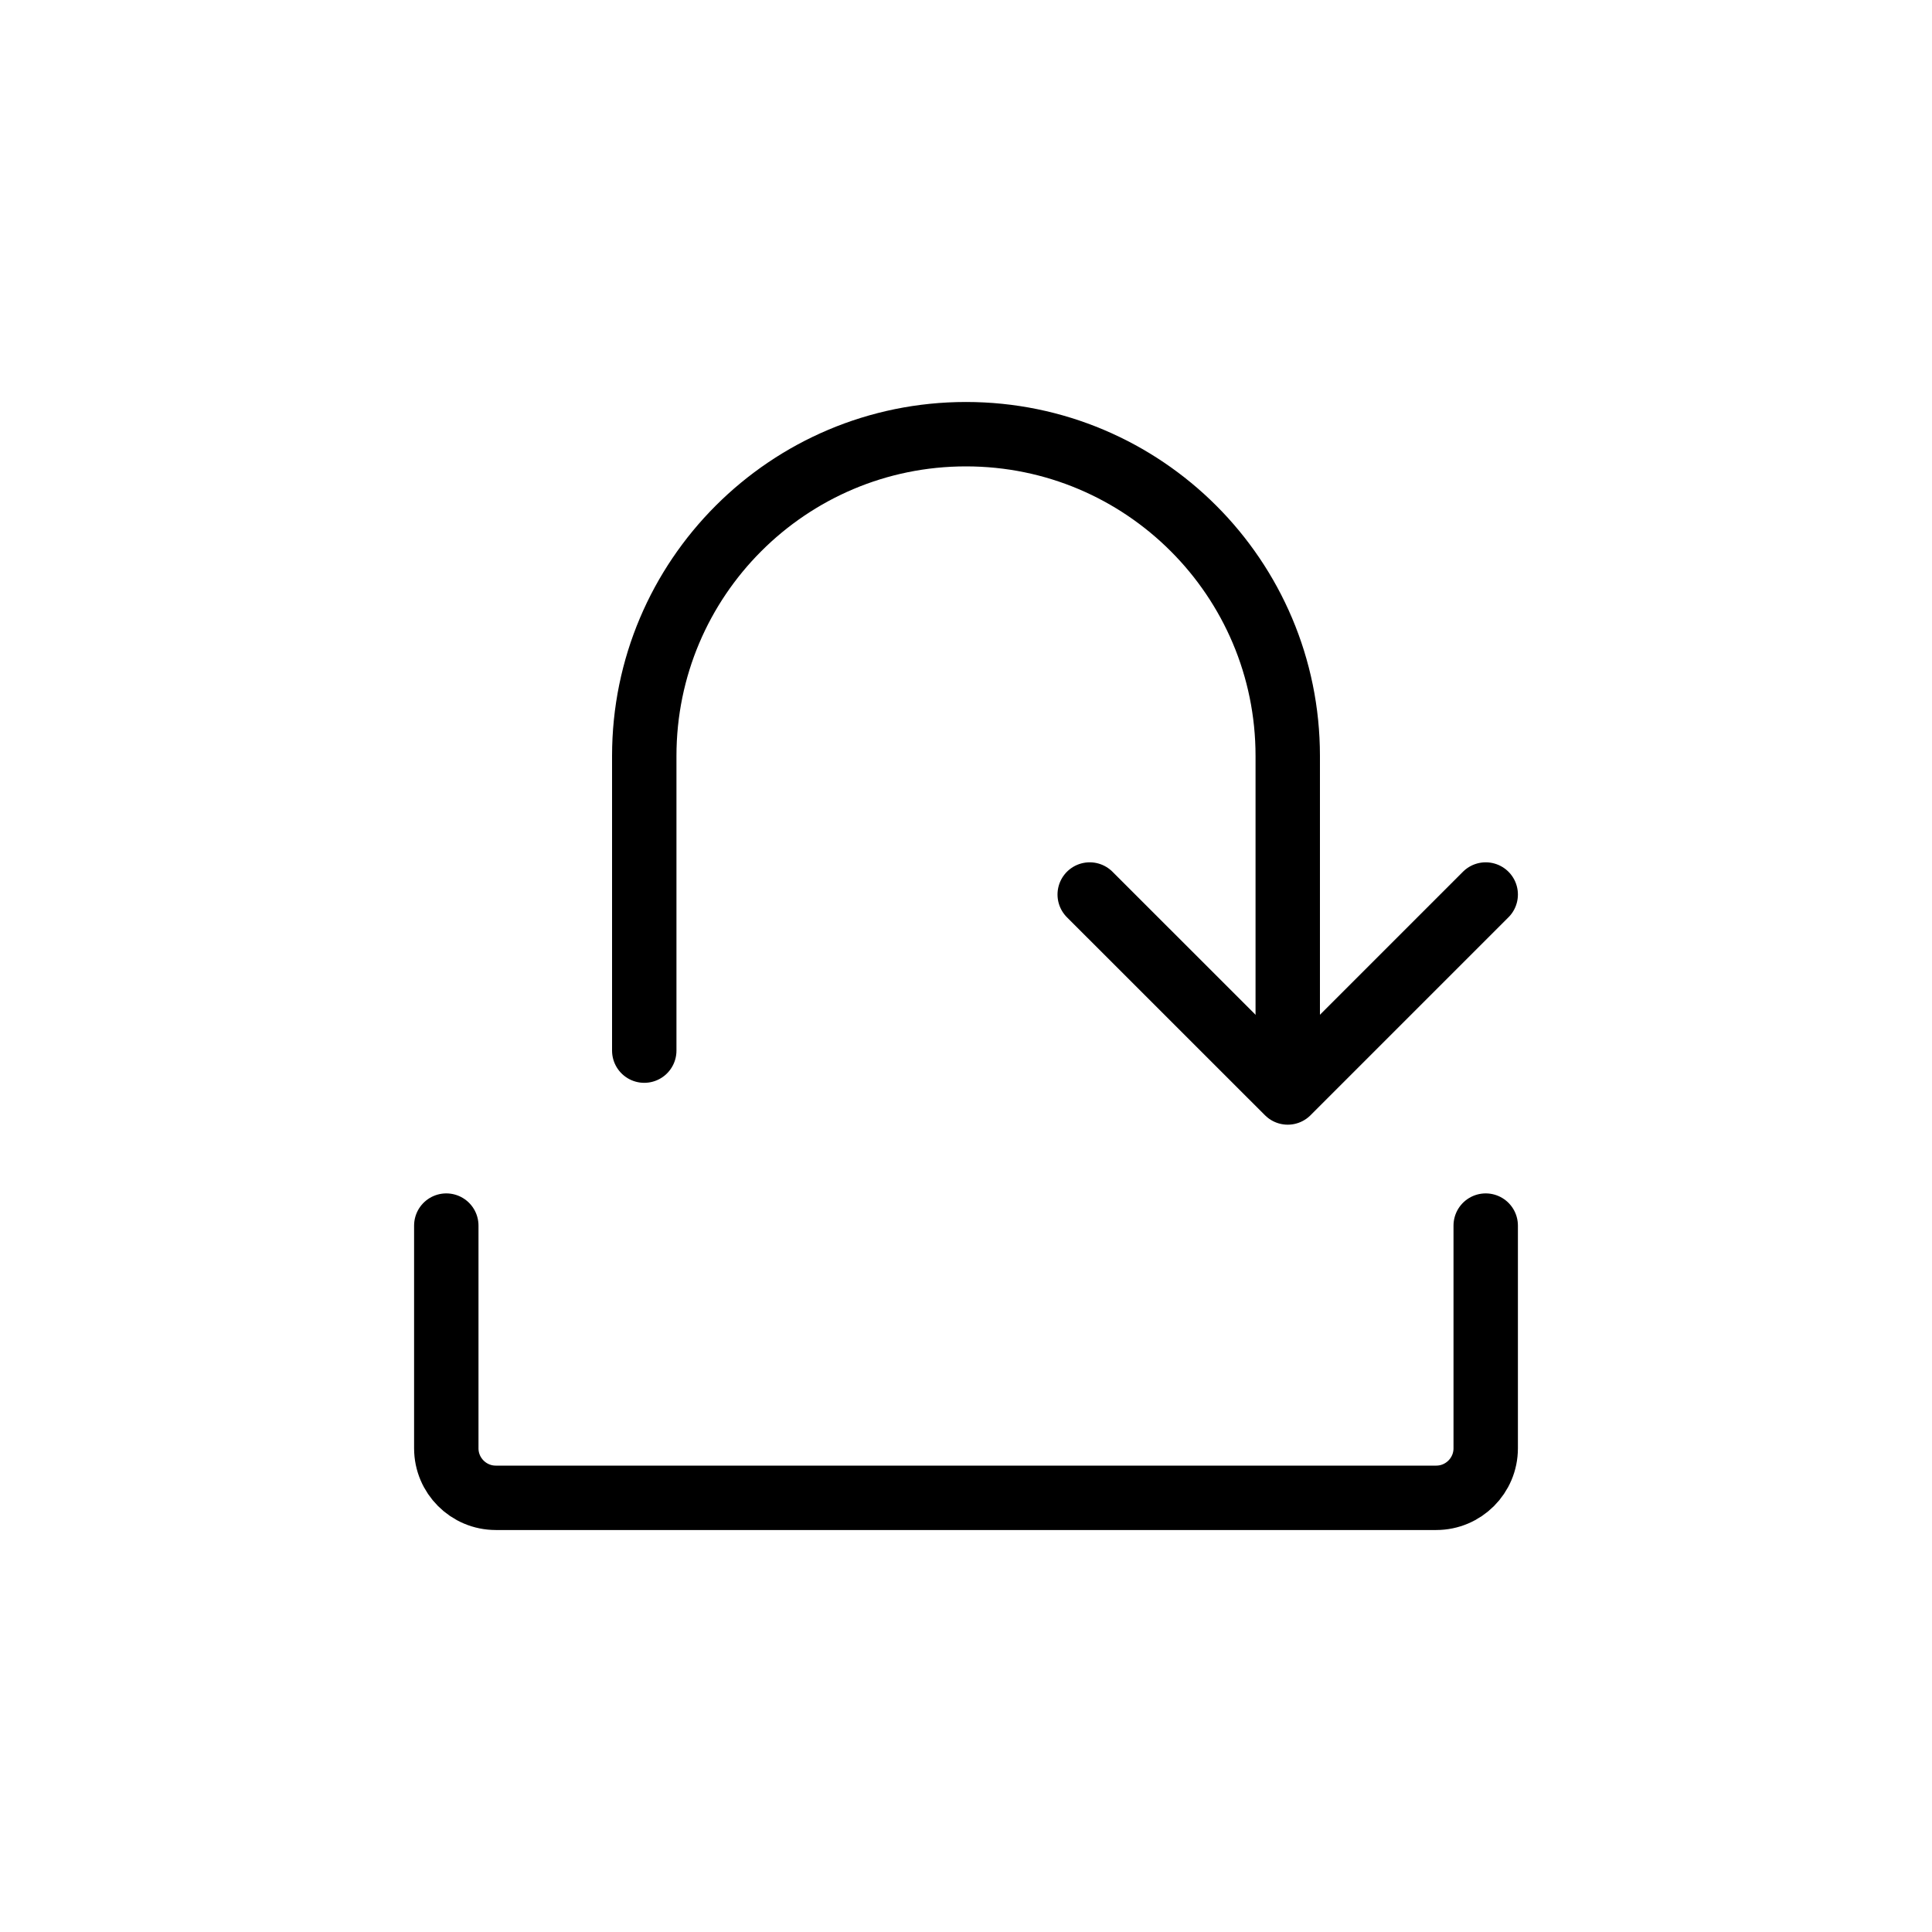
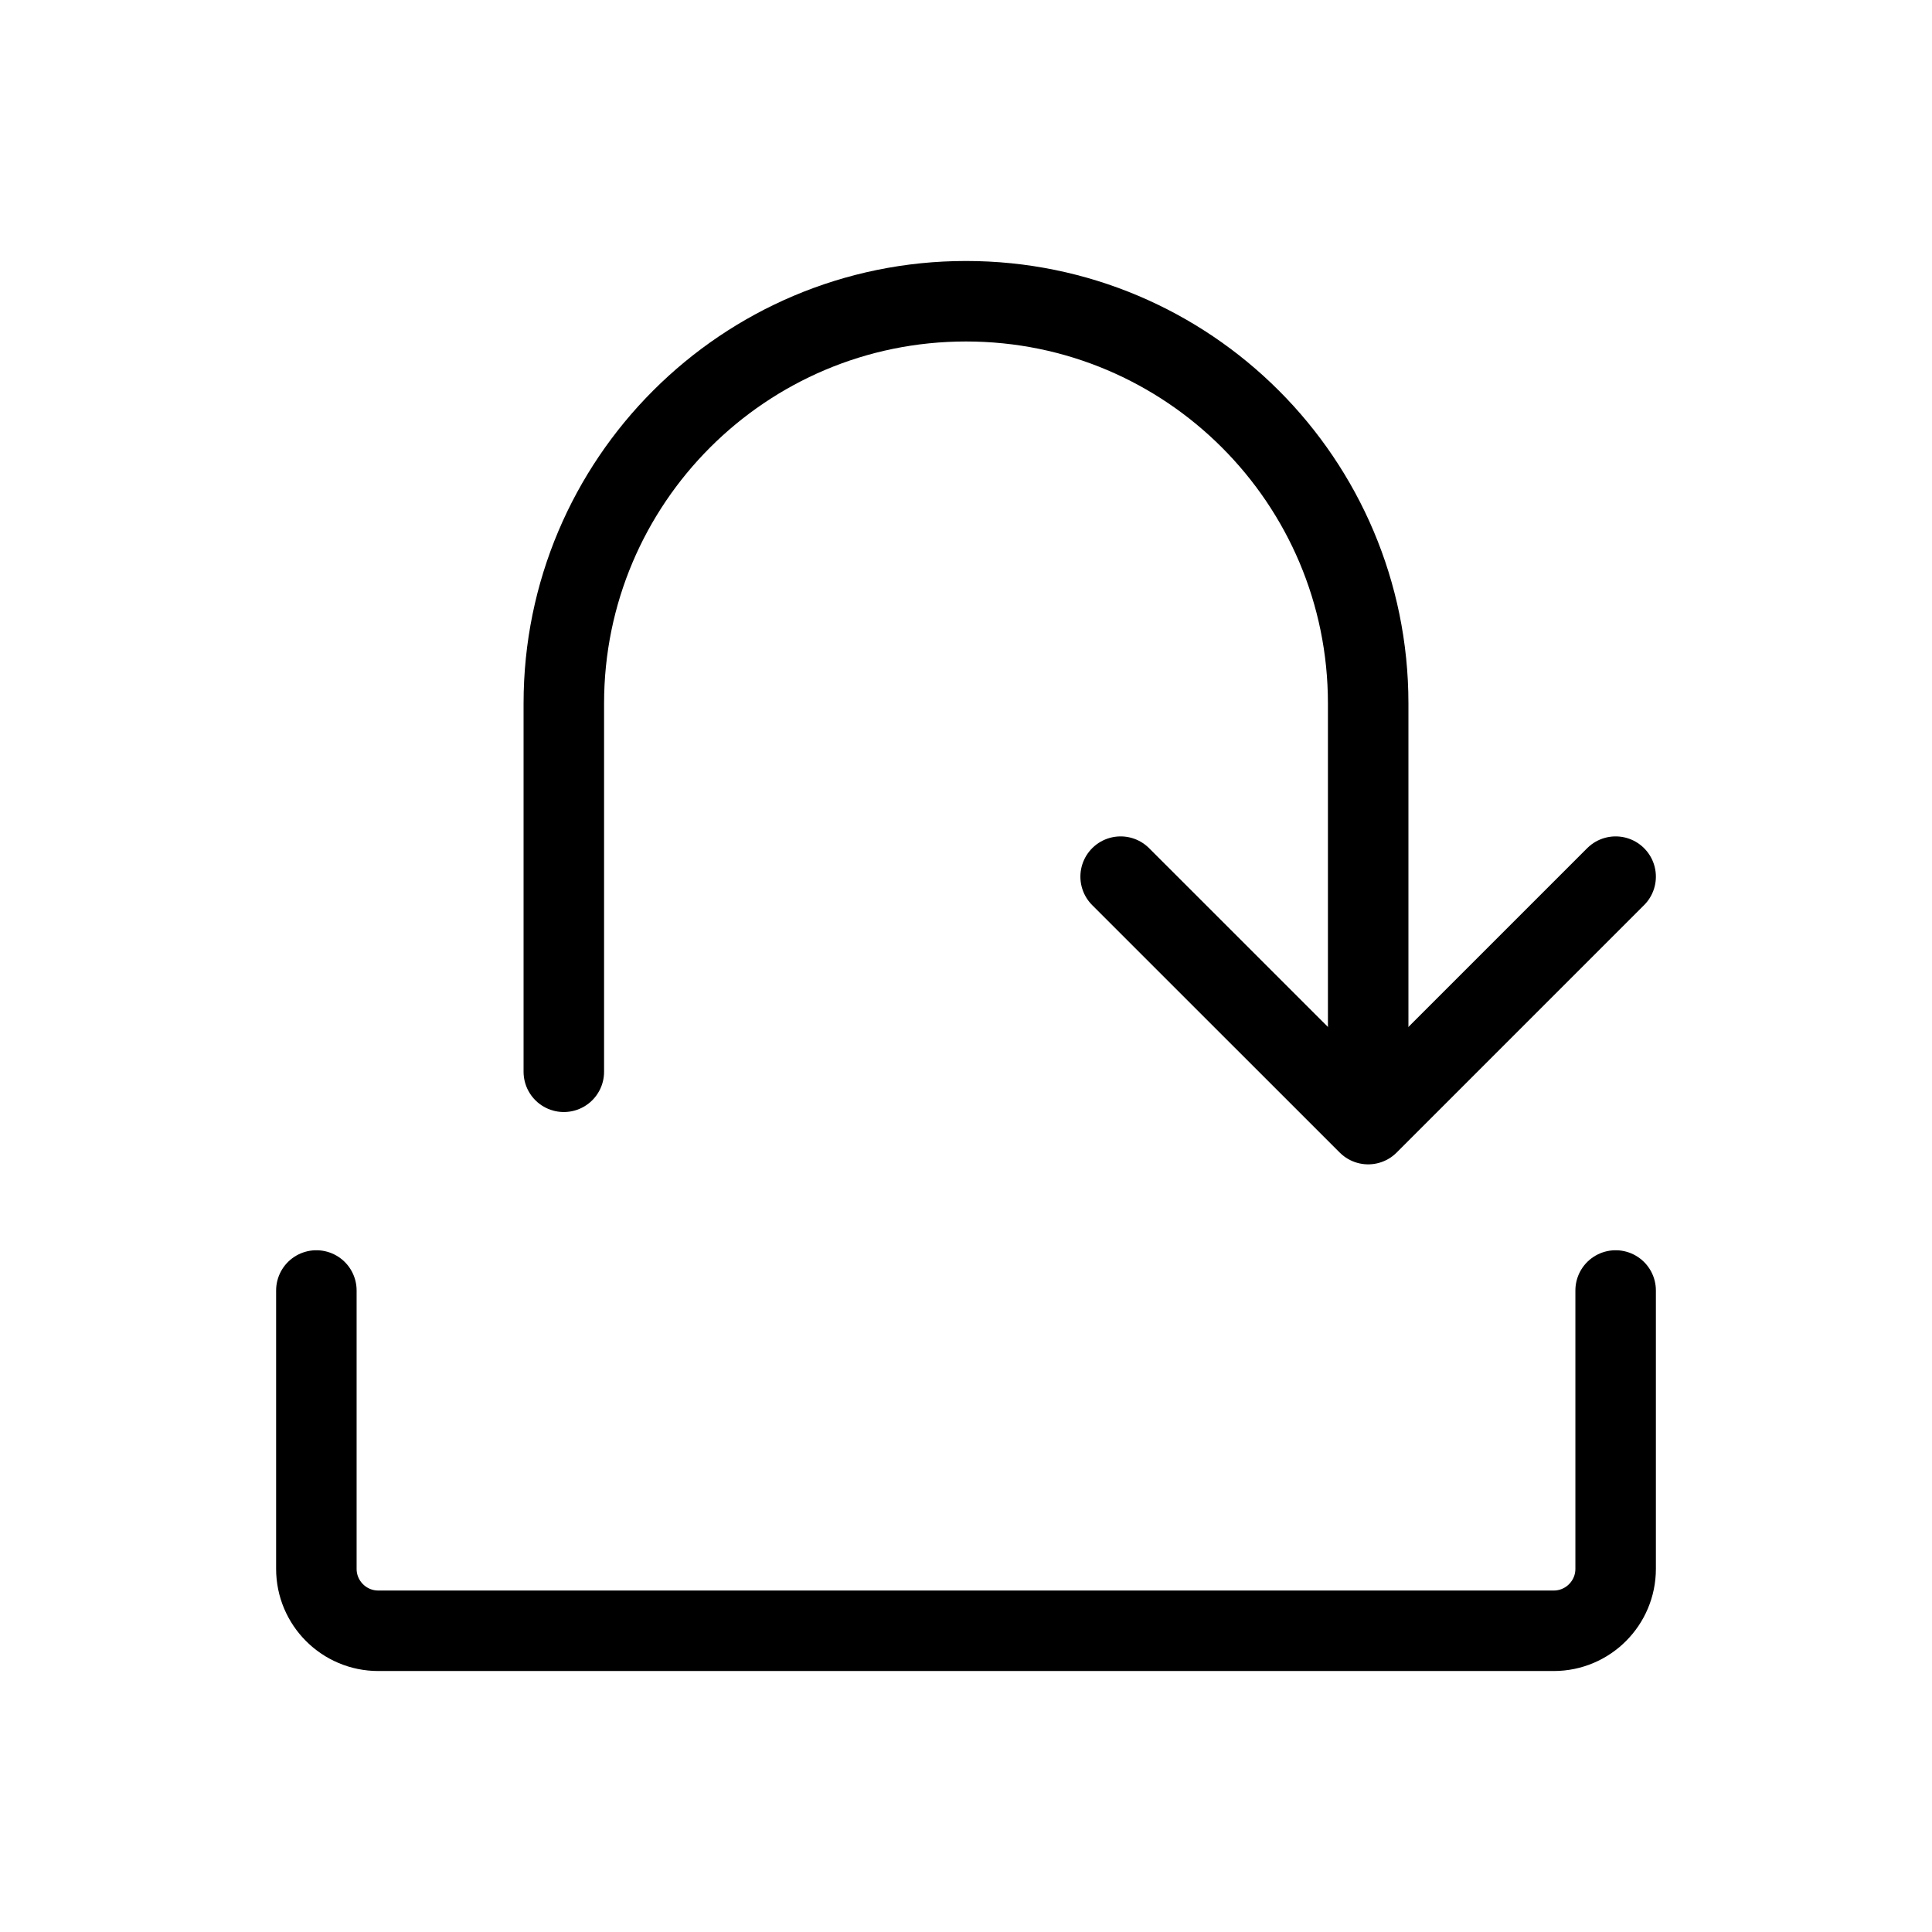
- <svg xmlns="http://www.w3.org/2000/svg" width="30" height="30" viewBox="0 0 30 30" fill="none">
-   <path d="M6.93 19.031V22.489C6.93 22.913 7.274 23.258 7.699 23.258H22.301C22.726 23.258 23.07 22.913 23.07 22.489V19.031" stroke="black" stroke-linecap="round" stroke-linejoin="round" />
-   <path d="M23.07 13.89L19.996 16.964L16.921 13.89" stroke="black" stroke-linecap="round" stroke-linejoin="round" />
-   <path d="M10.004 16.314V11.738C10.004 8.979 12.241 6.742 15 6.742V6.742C17.759 6.742 19.996 8.979 19.996 11.738V16.314" stroke="black" stroke-linecap="round" stroke-linejoin="round" />
+ <svg xmlns="http://www.w3.org/2000/svg" width="24" height="24" viewBox="0 0 24 24" fill="none">
+   <path d="M3.93 16.031V19.489C3.93 19.913 4.274 20.258 4.699 20.258H19.301C19.726 20.258 20.07 19.913 20.07 19.489V16.031" stroke="black" stroke-linecap="round" stroke-linejoin="round" />
+   <path d="M20.07 10.89L16.996 13.964L13.921 10.89" stroke="black" stroke-linecap="round" stroke-linejoin="round" />
+   <path d="M7.004 13.314V8.738C7.004 5.979 9.241 3.742 12 3.742V3.742C14.759 3.742 16.996 5.979 16.996 8.738V13.314" stroke="black" stroke-linecap="round" stroke-linejoin="round" />
</svg>
